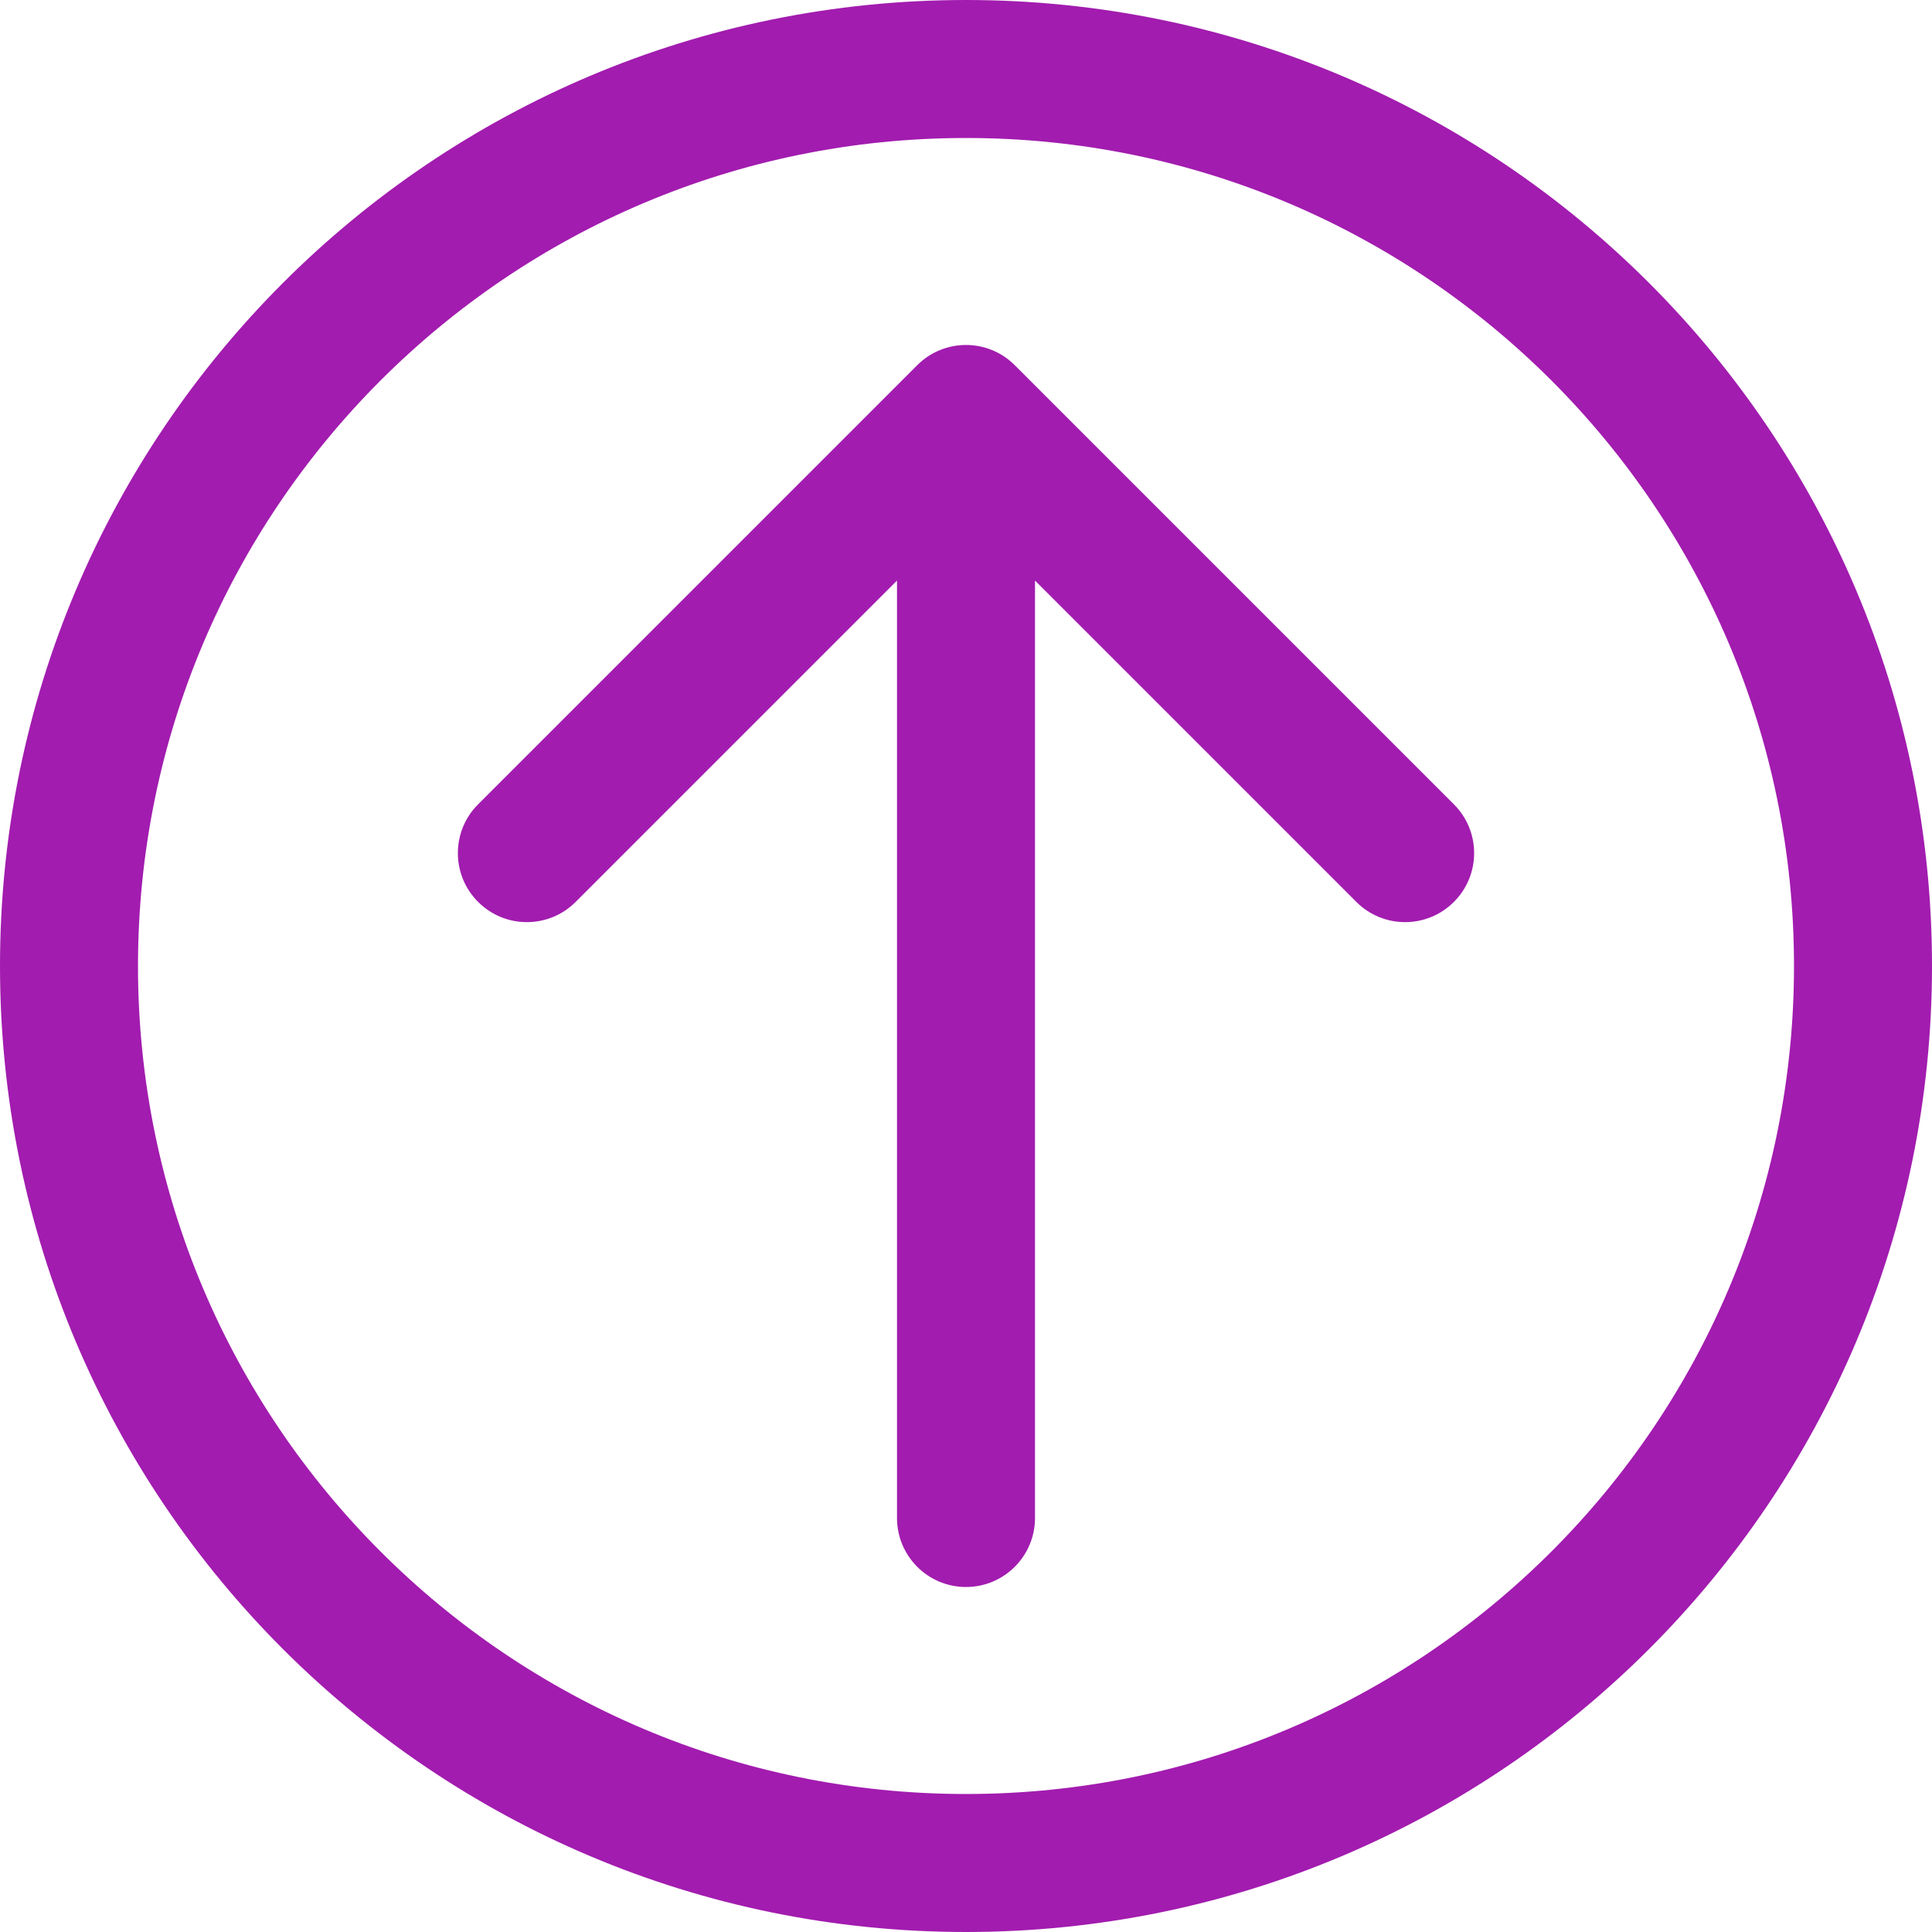
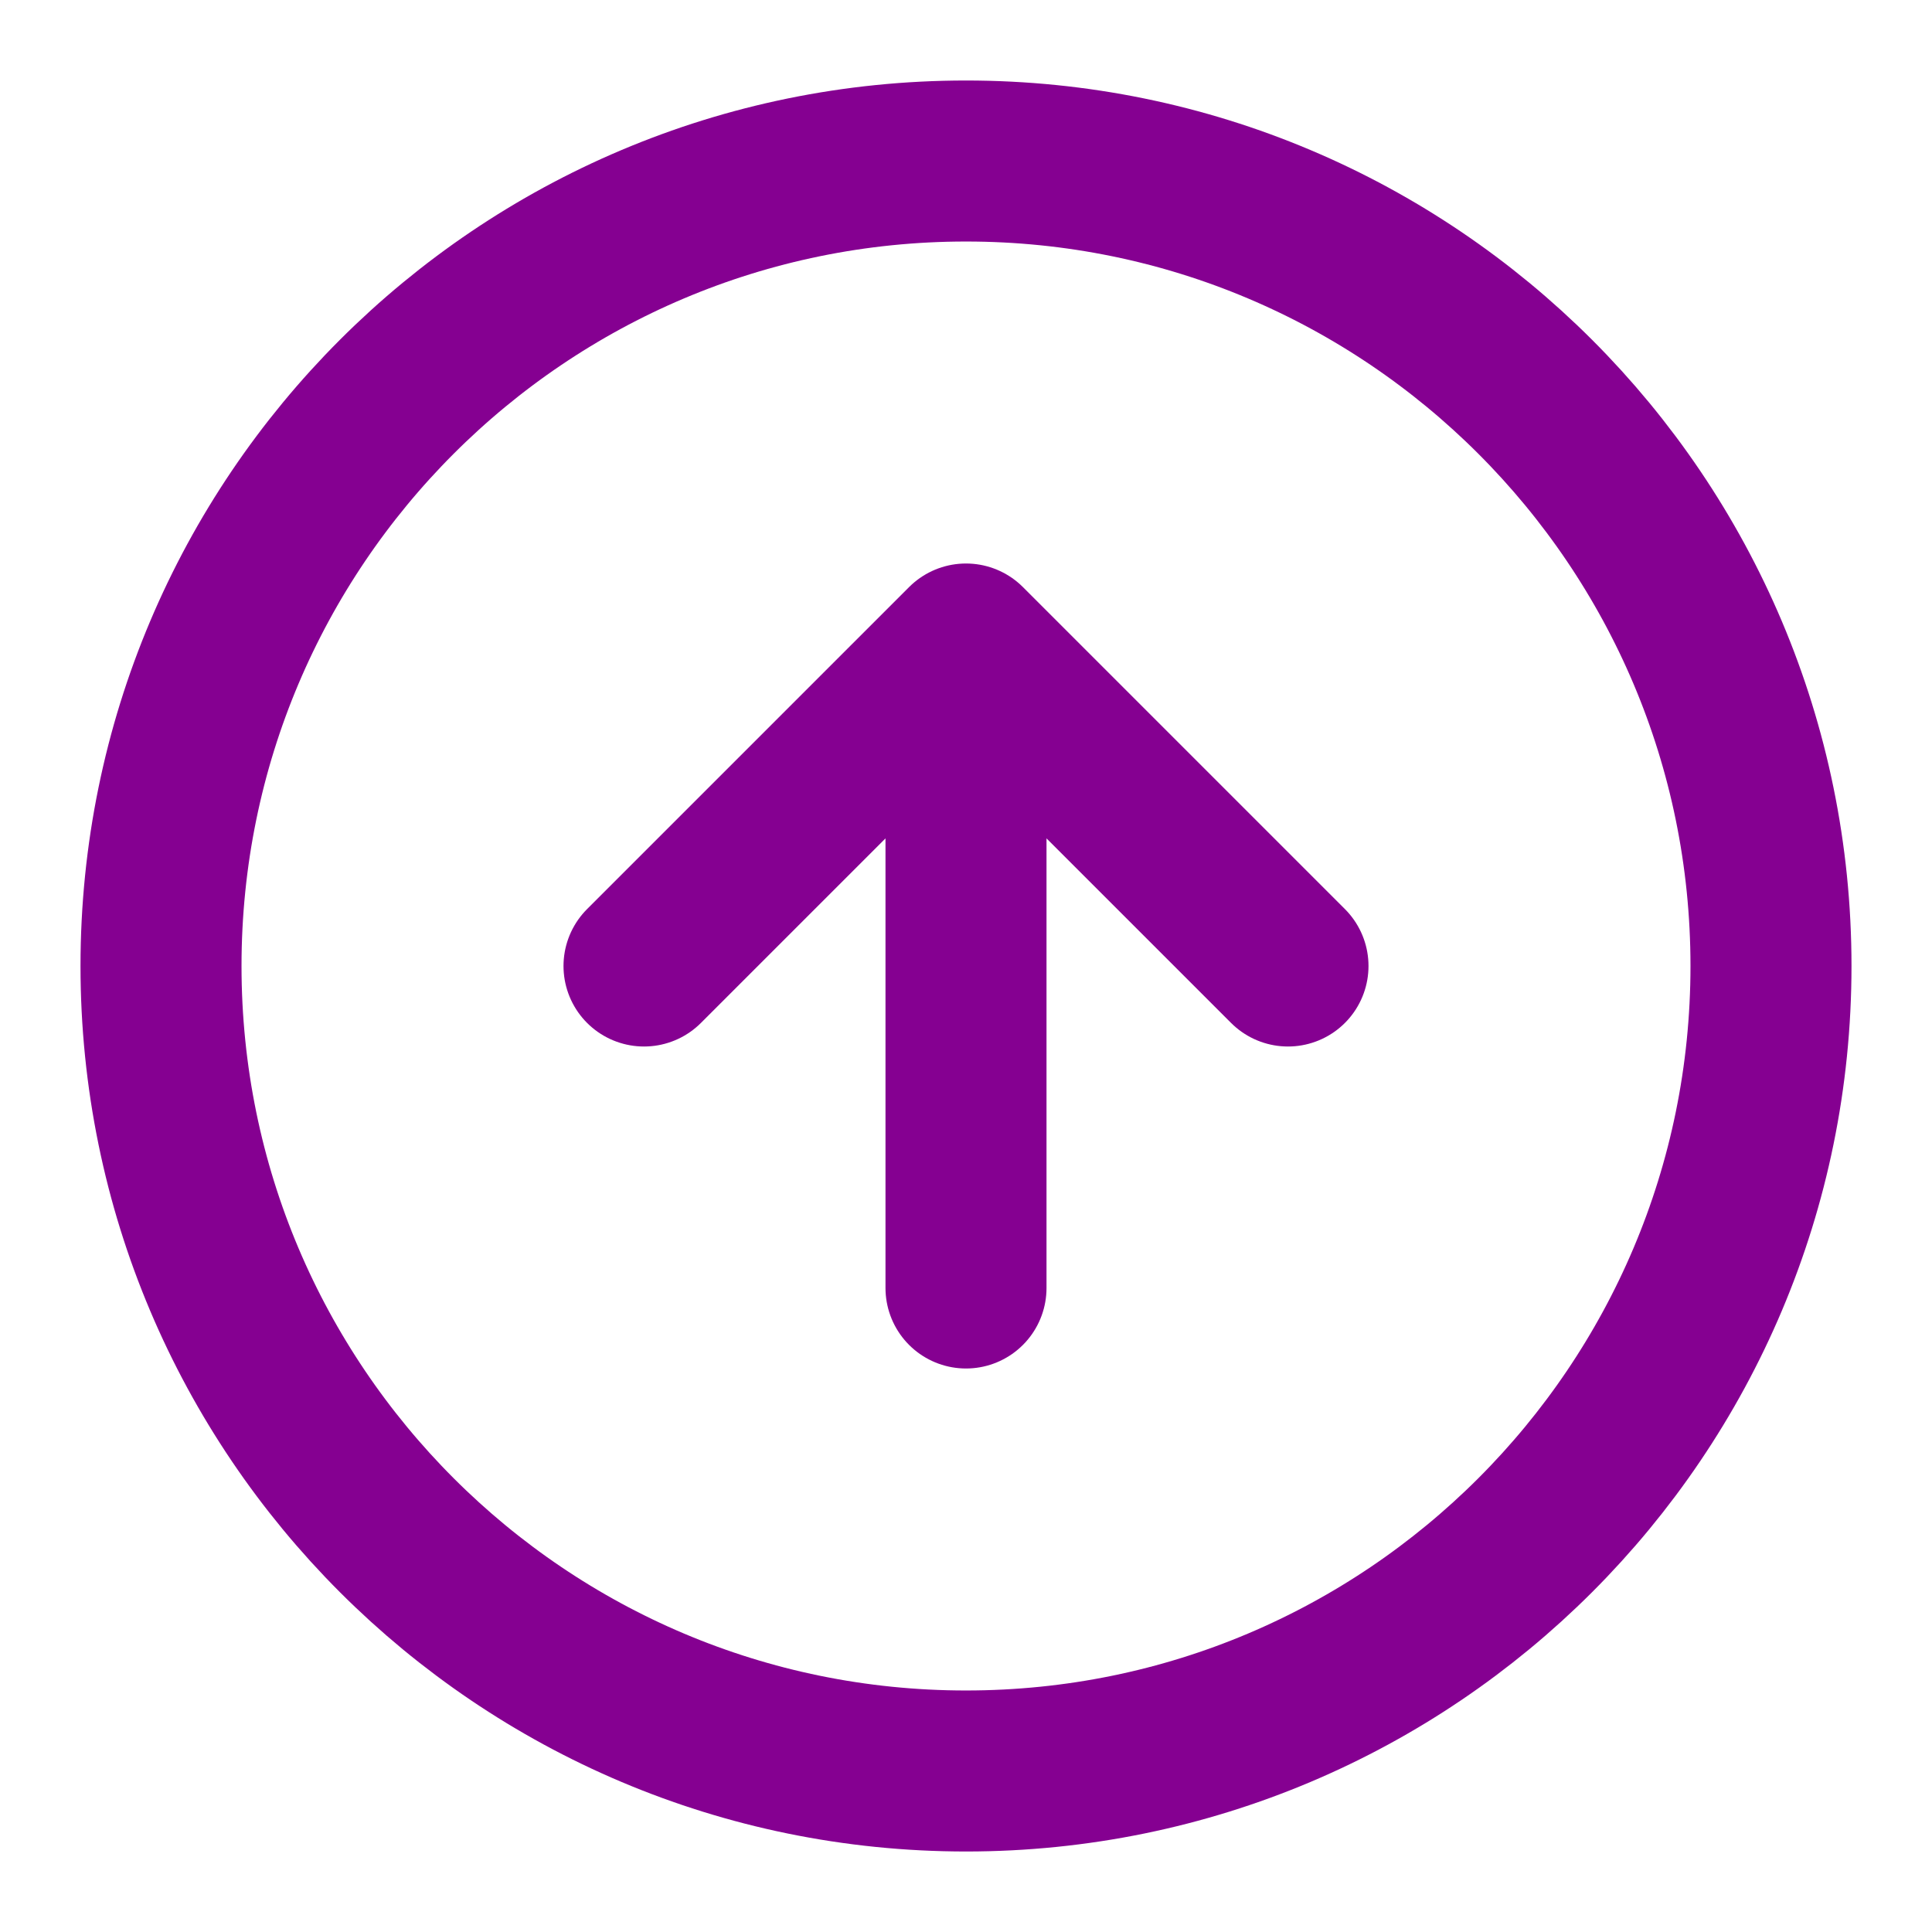
- <svg xmlns="http://www.w3.org/2000/svg" width="28" height="28" viewBox="0 0 28 28" fill="none">
-   <circle cx="14" cy="14" r="13" stroke="#A21CAF" stroke-width="2" />
-   <path d="M13 22C13 22.552 13.448 23 14 23C14.552 23 15 22.552 15 22L13 22ZM14.707 5.293C14.317 4.902 13.683 4.902 13.293 5.293L6.929 11.657C6.538 12.047 6.538 12.681 6.929 13.071C7.319 13.462 7.953 13.462 8.343 13.071L14 7.414L19.657 13.071C20.047 13.462 20.68 13.462 21.071 13.071C21.462 12.681 21.462 12.047 21.071 11.657L14.707 5.293ZM15 22L15 6L13 6L13 22L15 22Z" fill="#A21CAF" />
+ <svg xmlns="http://www.w3.org/2000/svg" width="53" height="53" viewBox="0 0 53 53" fill="none">
+   <path d="M26.5 48.583C38.696 48.583 48.583 38.696 48.583 26.5C48.583 14.304 38.696 4.417 26.5 4.417C14.304 4.417 4.417 14.304 4.417 26.5C4.417 38.696 14.304 48.583 26.5 48.583Z" stroke="#850091" stroke-width="4.417" stroke-linecap="round" stroke-linejoin="round" />
+   <path d="M35.333 26.5L26.5 17.667L17.667 26.5M26.5 35.333V19.875" stroke="#850091" stroke-width="4.417" stroke-linecap="round" stroke-linejoin="round" />
</svg>
